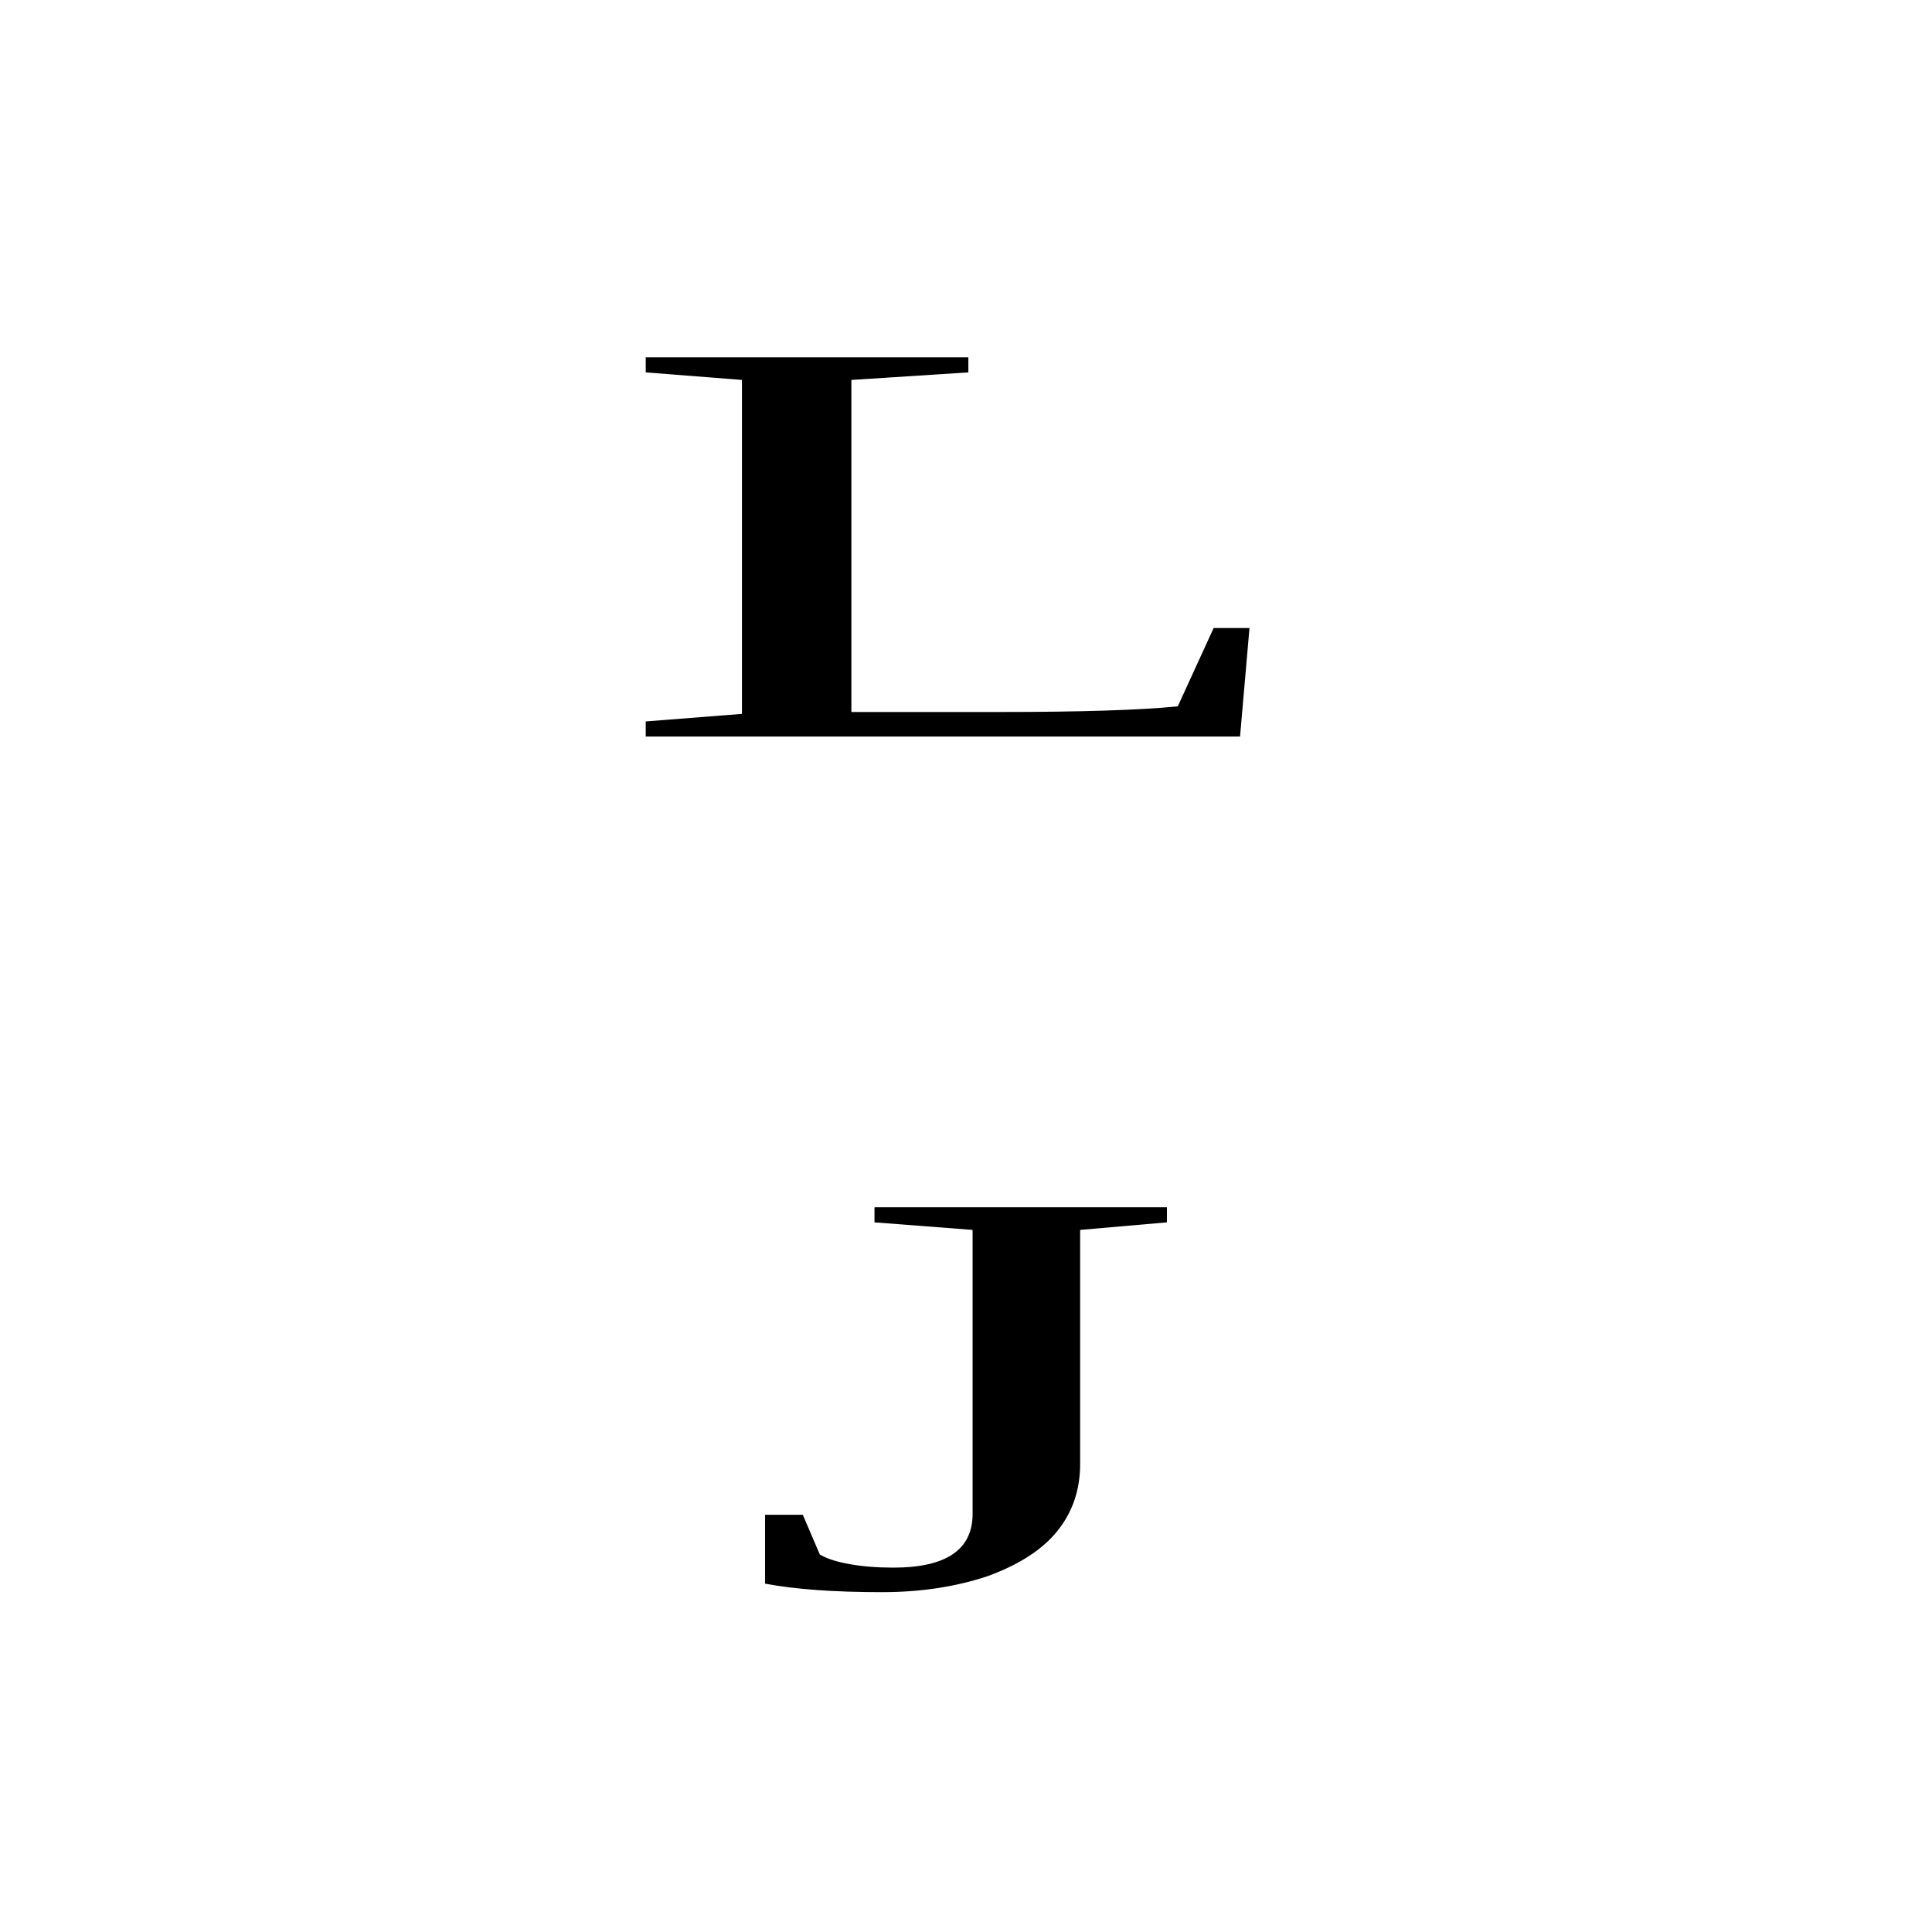
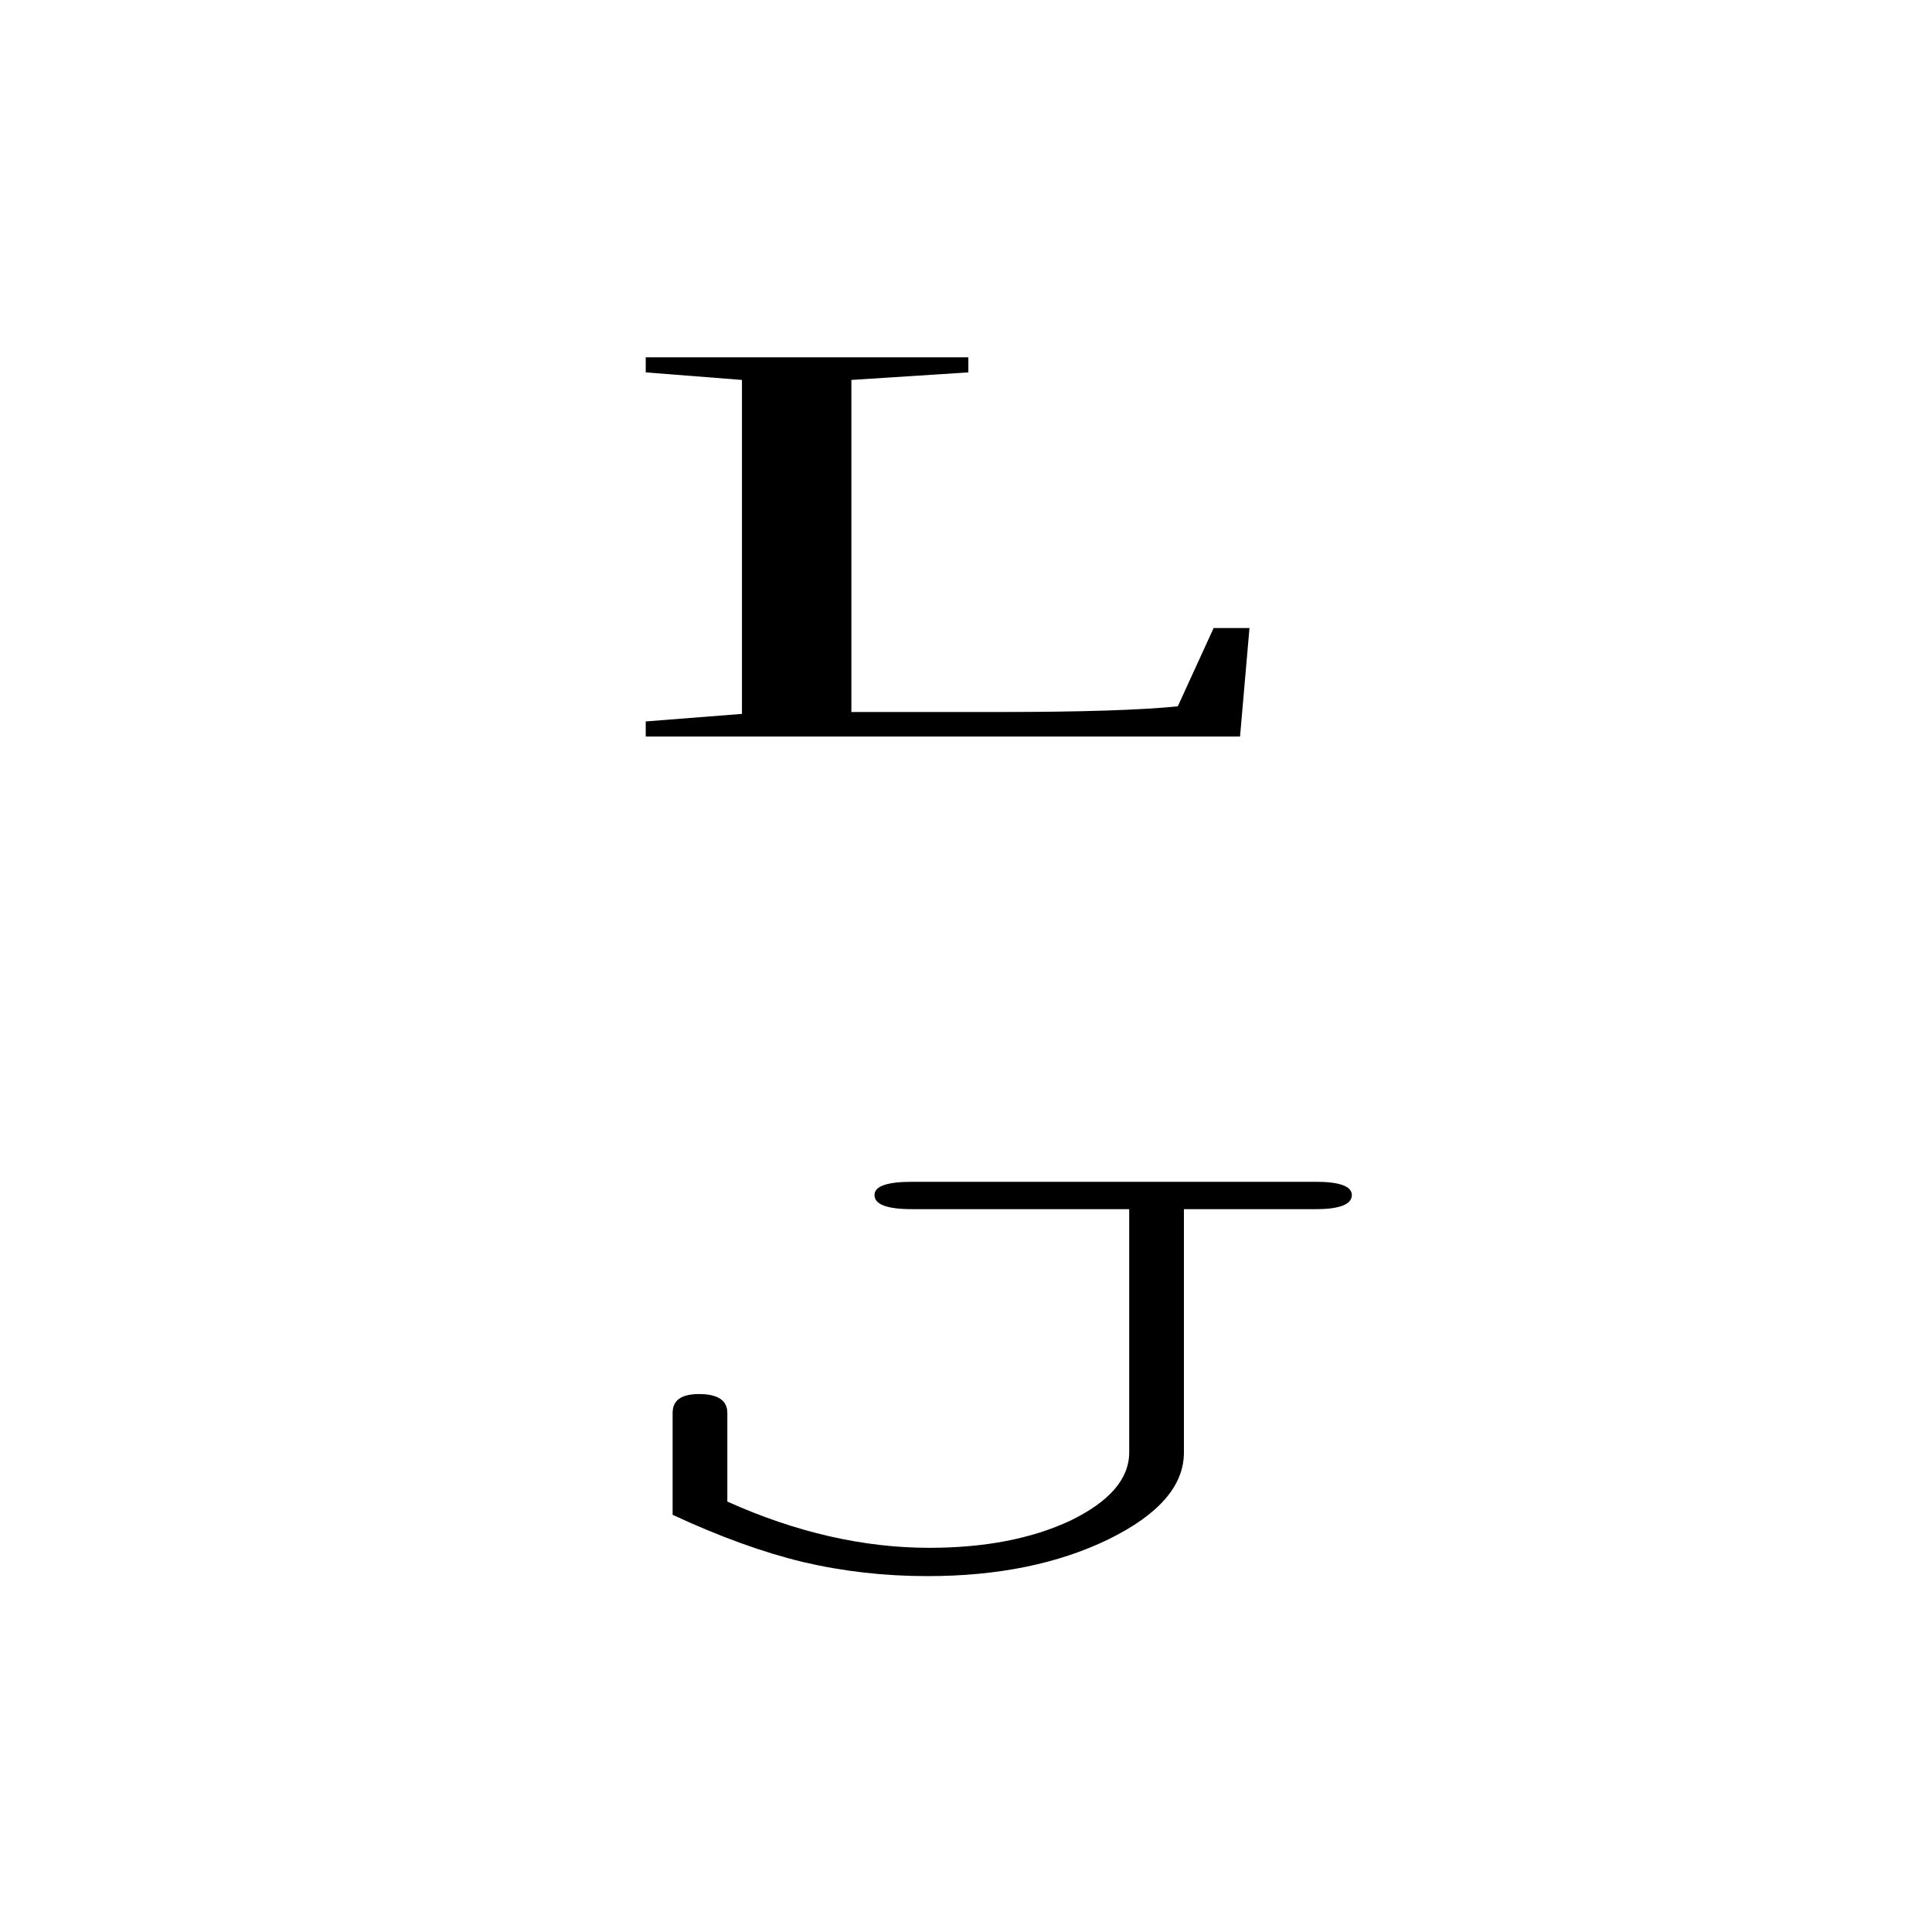
<svg xmlns="http://www.w3.org/2000/svg" width="32" height="32">
  <rect class="background" width="100%" height="100%" />
  <style>
    .background {
      fill: white;
    }

    text {
      font-size: 0.8em;
      text-anchor: middle;
      fill: black;
    }

    @media (prefers-color-scheme: dark) {
      .background {
        fill: black;
      }

      text {
        fill: white;
      }
    }
  </style>
  <text x="25%" y="28%" dominant-baseline="central" transform="scale(2, 1)">L</text>
-   <text x="25%" y="72%" dominant-baseline="central" transform="scale(2, 1)">J</text>
+   <text x="25%" y="72%" dominant-baseline="central" transform="scale(2, 1)">𝙹</text>
</svg>
